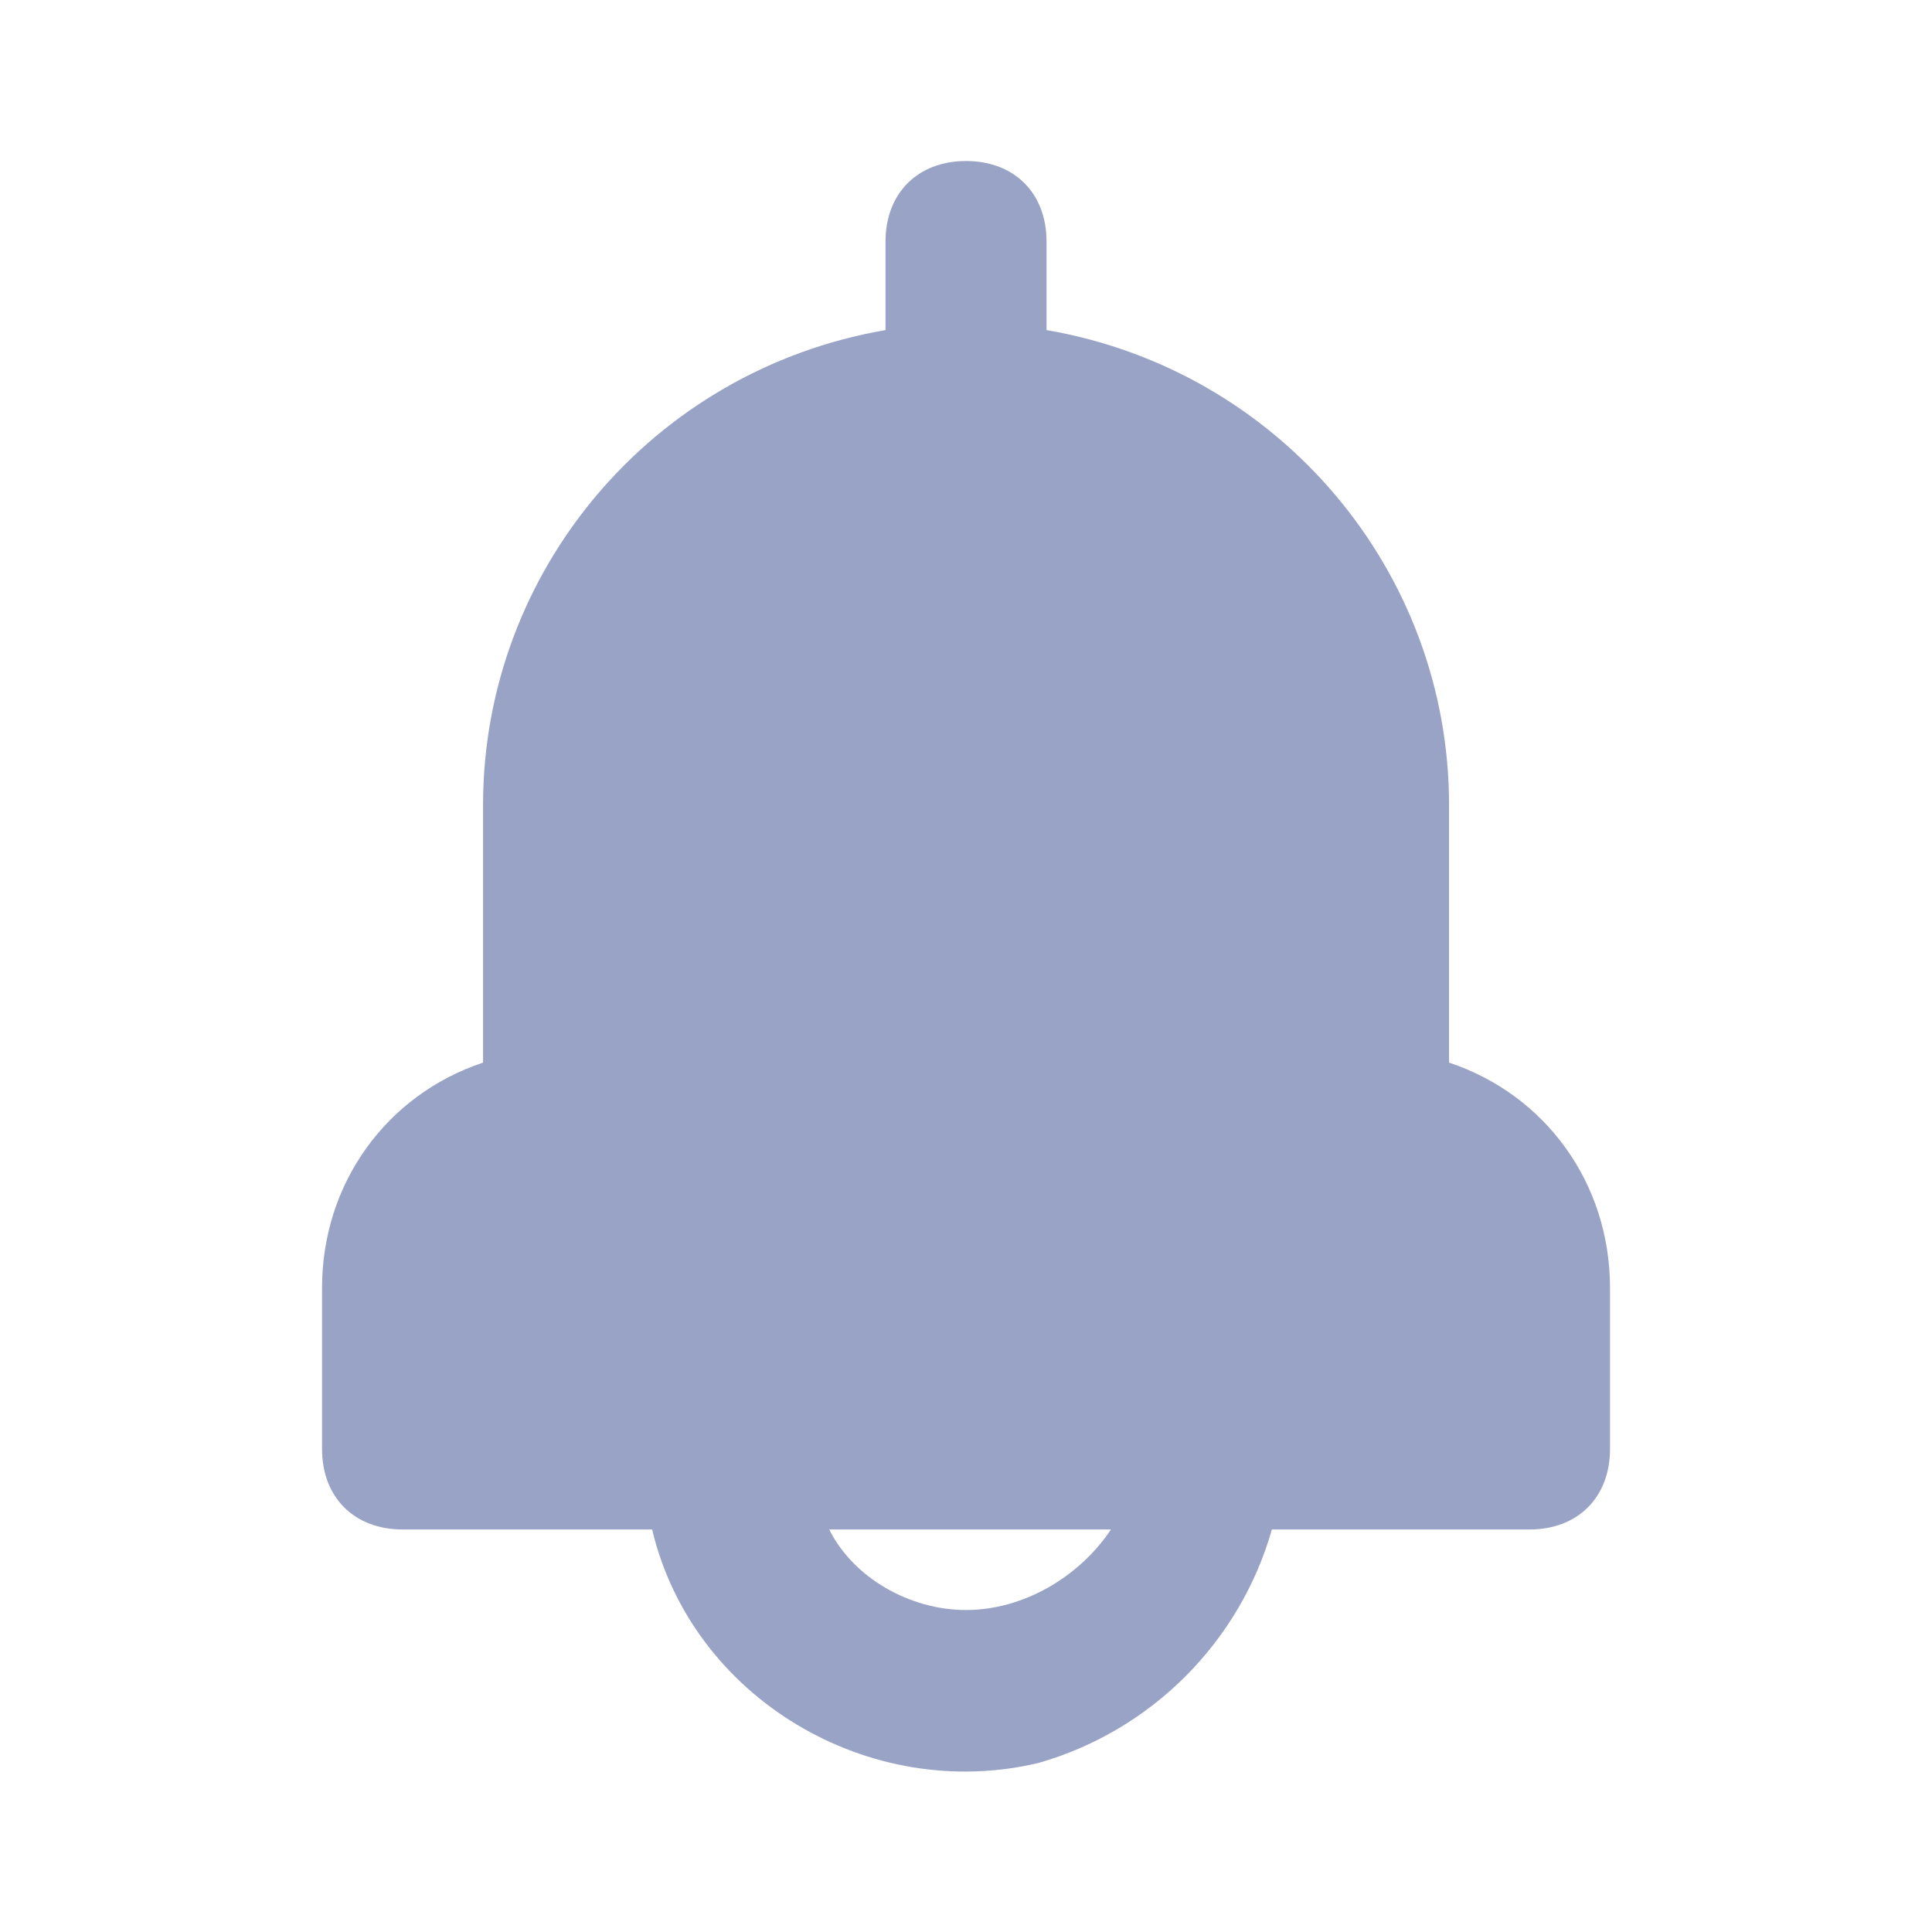
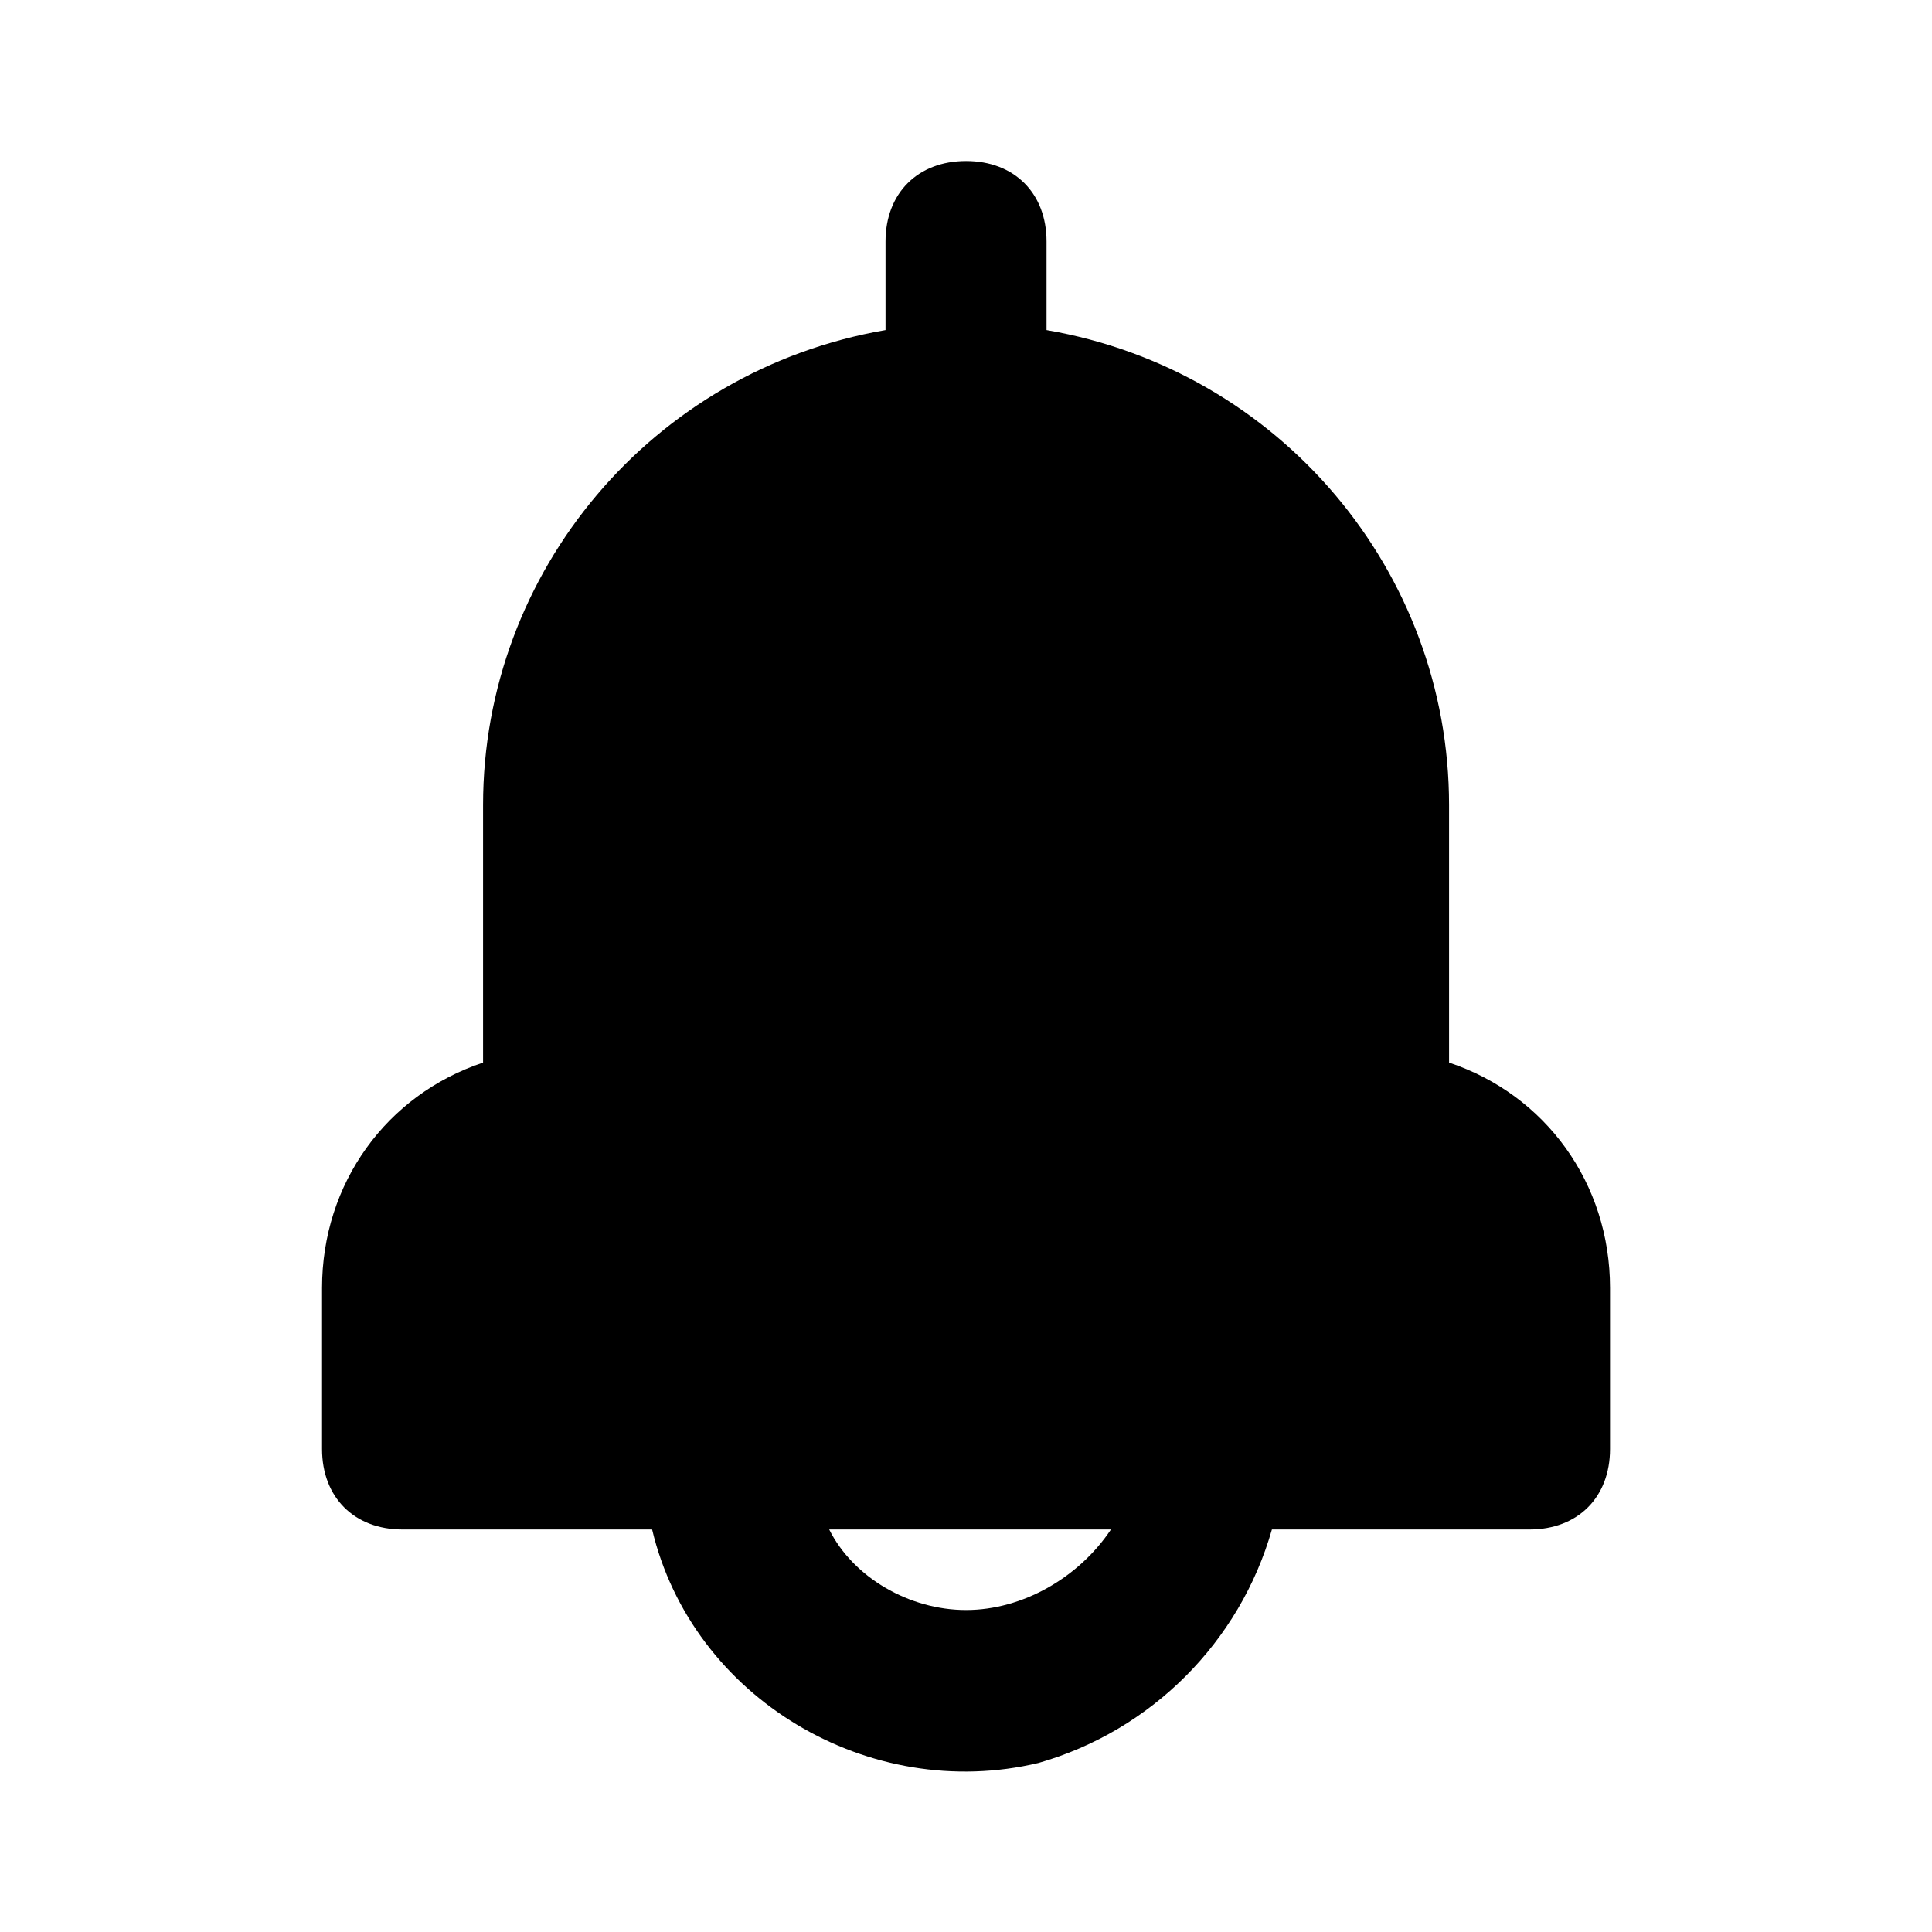
- <svg xmlns="http://www.w3.org/2000/svg" width="32" height="32" viewBox="0 0 32 32" fill="none">
-   <path d="M24.001 17.6V13.333C24.001 9.467 21.201 6.133 17.334 5.467V4C17.334 3.2 16.801 2.667 16.001 2.667C15.201 2.667 14.667 3.2 14.667 4V5.467C10.801 6.133 8.001 9.467 8.001 13.333V17.6C6.401 18.133 5.334 19.6 5.334 21.333V24C5.334 24.8 5.867 25.333 6.667 25.333H10.801C11.467 28.133 14.401 29.867 17.201 29.2C19.067 28.667 20.534 27.2 21.067 25.333H25.334C26.134 25.333 26.667 24.8 26.667 24V21.333C26.667 19.6 25.601 18.133 24.001 17.6ZM16.001 26.667C15.067 26.667 14.134 26.133 13.734 25.333H18.401C17.867 26.133 16.934 26.667 16.001 26.667Z" fill="#99A3C5" />
+ <svg xmlns="http://www.w3.org/2000/svg" width="32" height="32" viewBox="0 0 32 32">
+   <path d="M24.001 17.6V13.333C24.001 9.467 21.201 6.133 17.334 5.467V4C17.334 3.2 16.801 2.667 16.001 2.667C15.201 2.667 14.667 3.2 14.667 4V5.467C10.801 6.133 8.001 9.467 8.001 13.333V17.6C6.401 18.133 5.334 19.6 5.334 21.333V24C5.334 24.8 5.867 25.333 6.667 25.333H10.801C11.467 28.133 14.401 29.867 17.201 29.2C19.067 28.667 20.534 27.2 21.067 25.333H25.334C26.134 25.333 26.667 24.8 26.667 24V21.333C26.667 19.6 25.601 18.133 24.001 17.6ZM16.001 26.667C15.067 26.667 14.134 26.133 13.734 25.333H18.401C17.867 26.133 16.934 26.667 16.001 26.667Z" fill="inherit" />
</svg>
